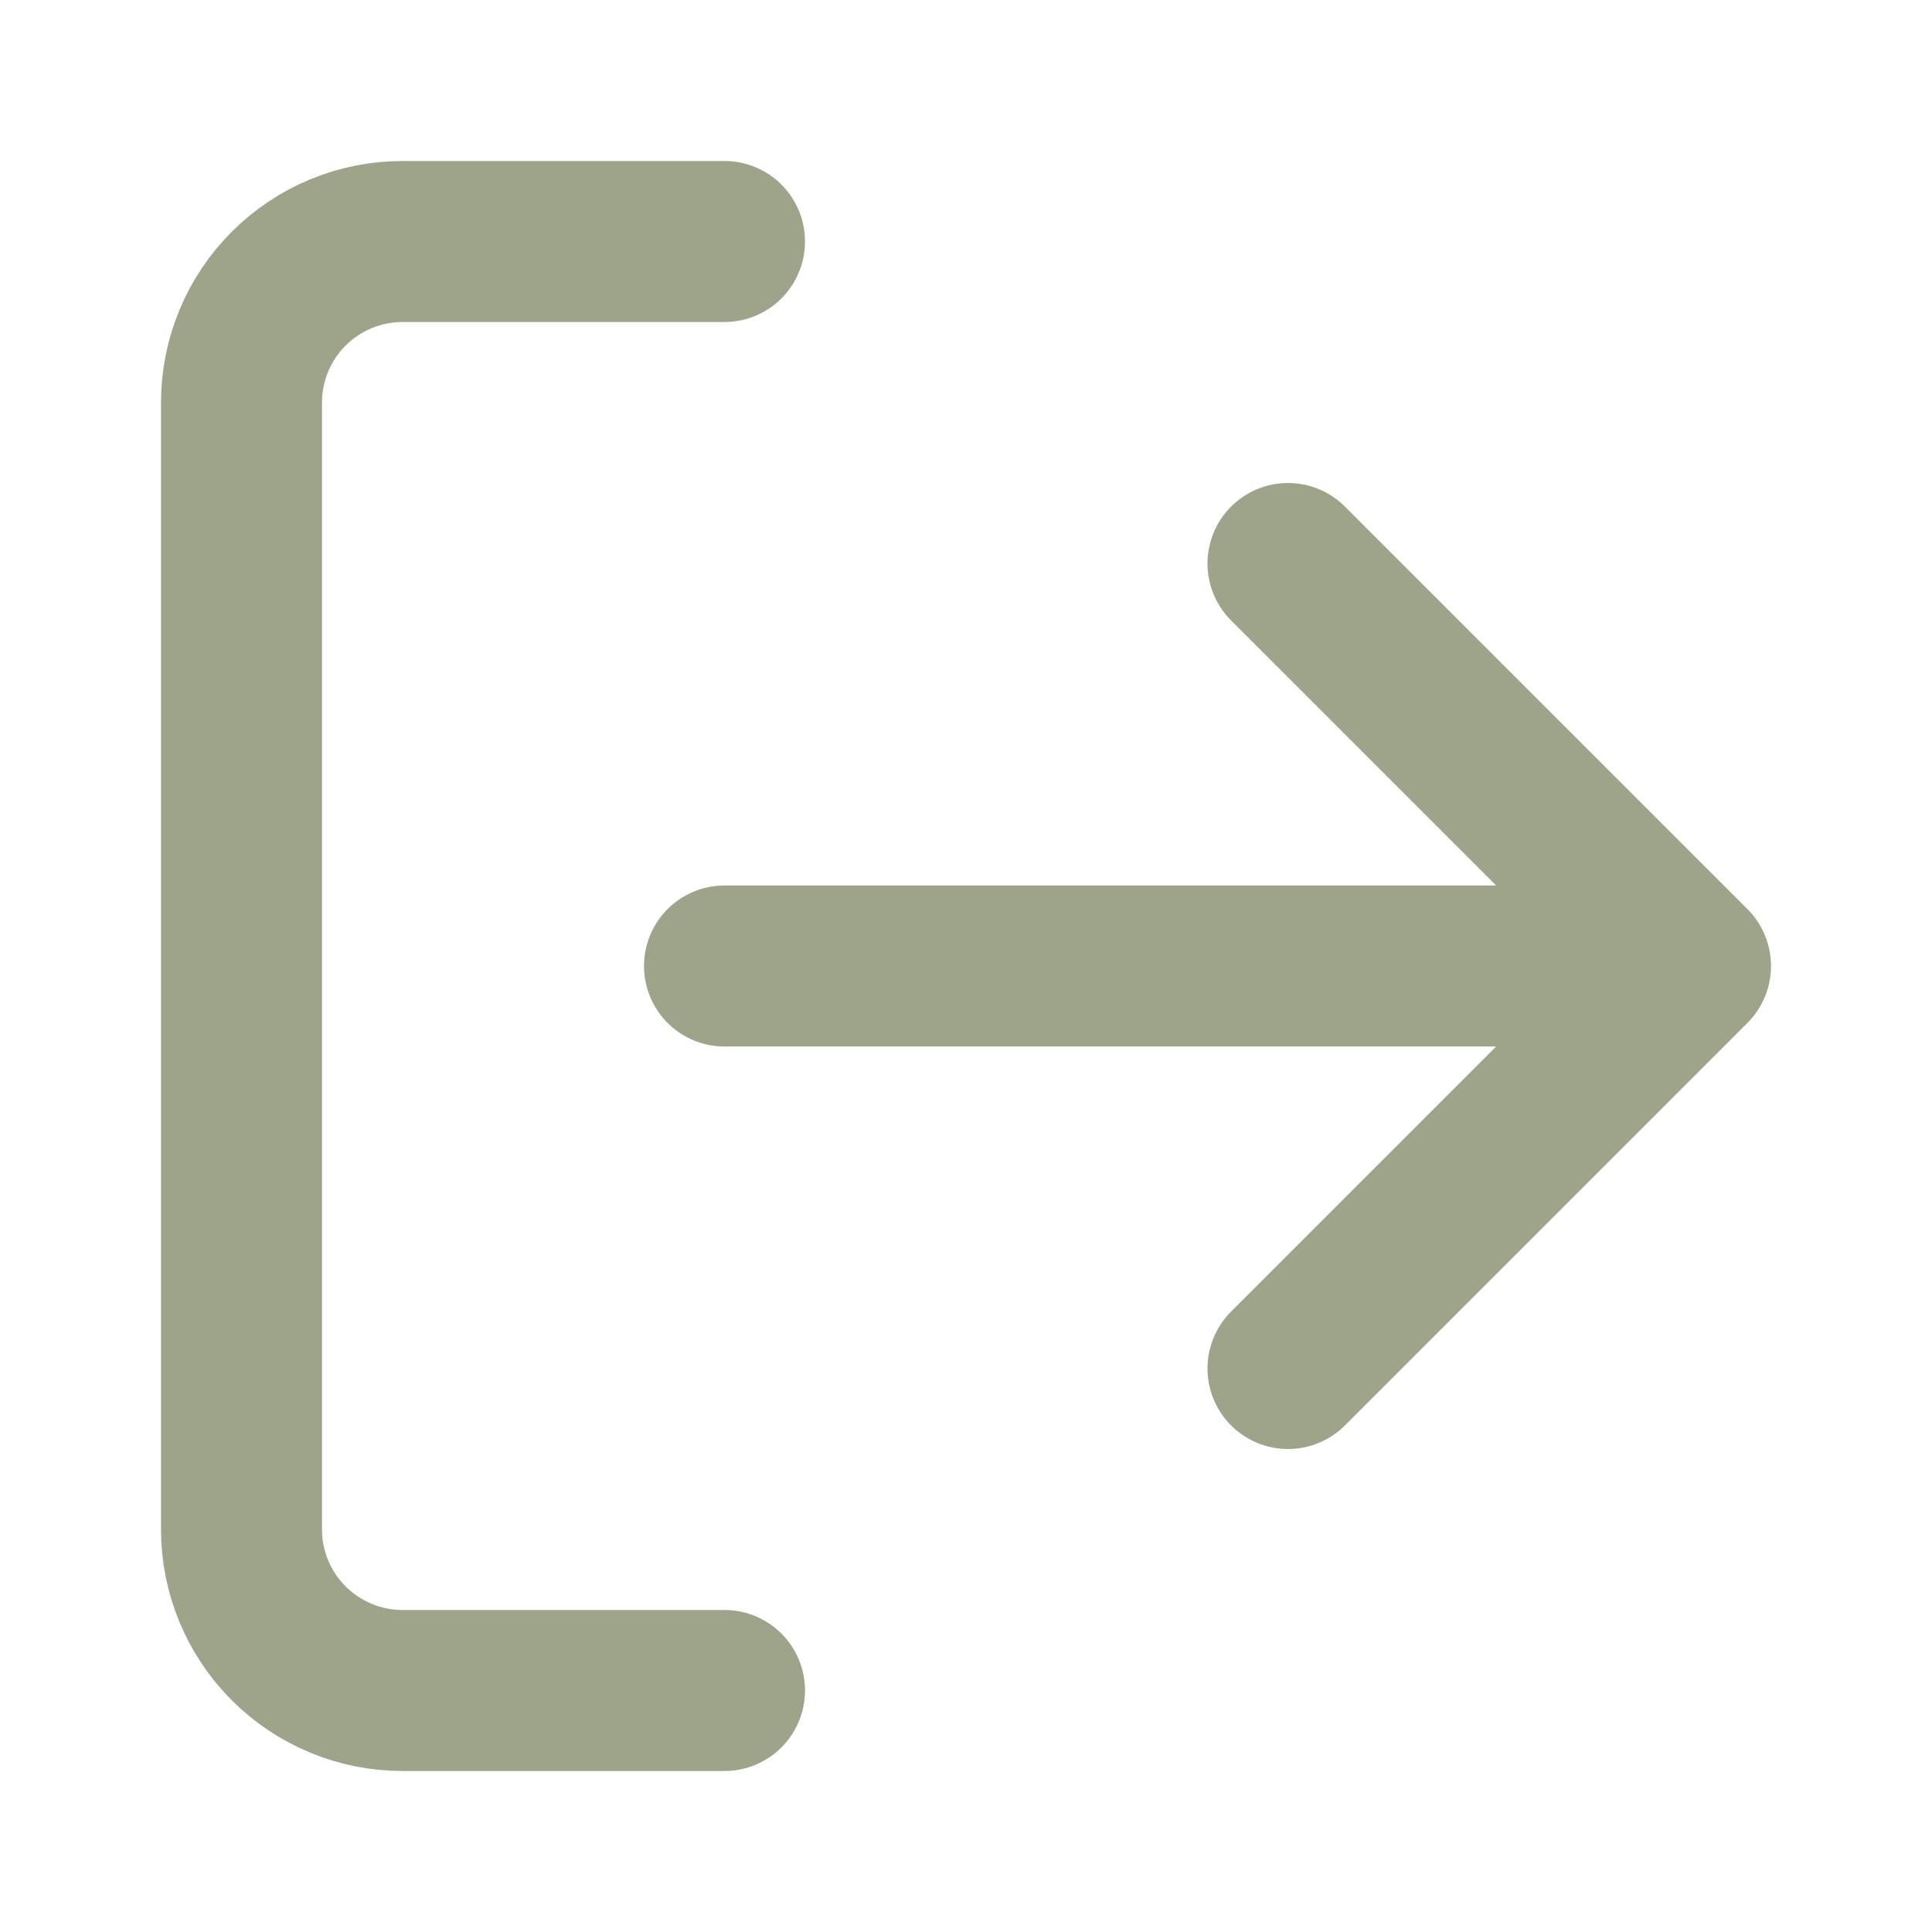
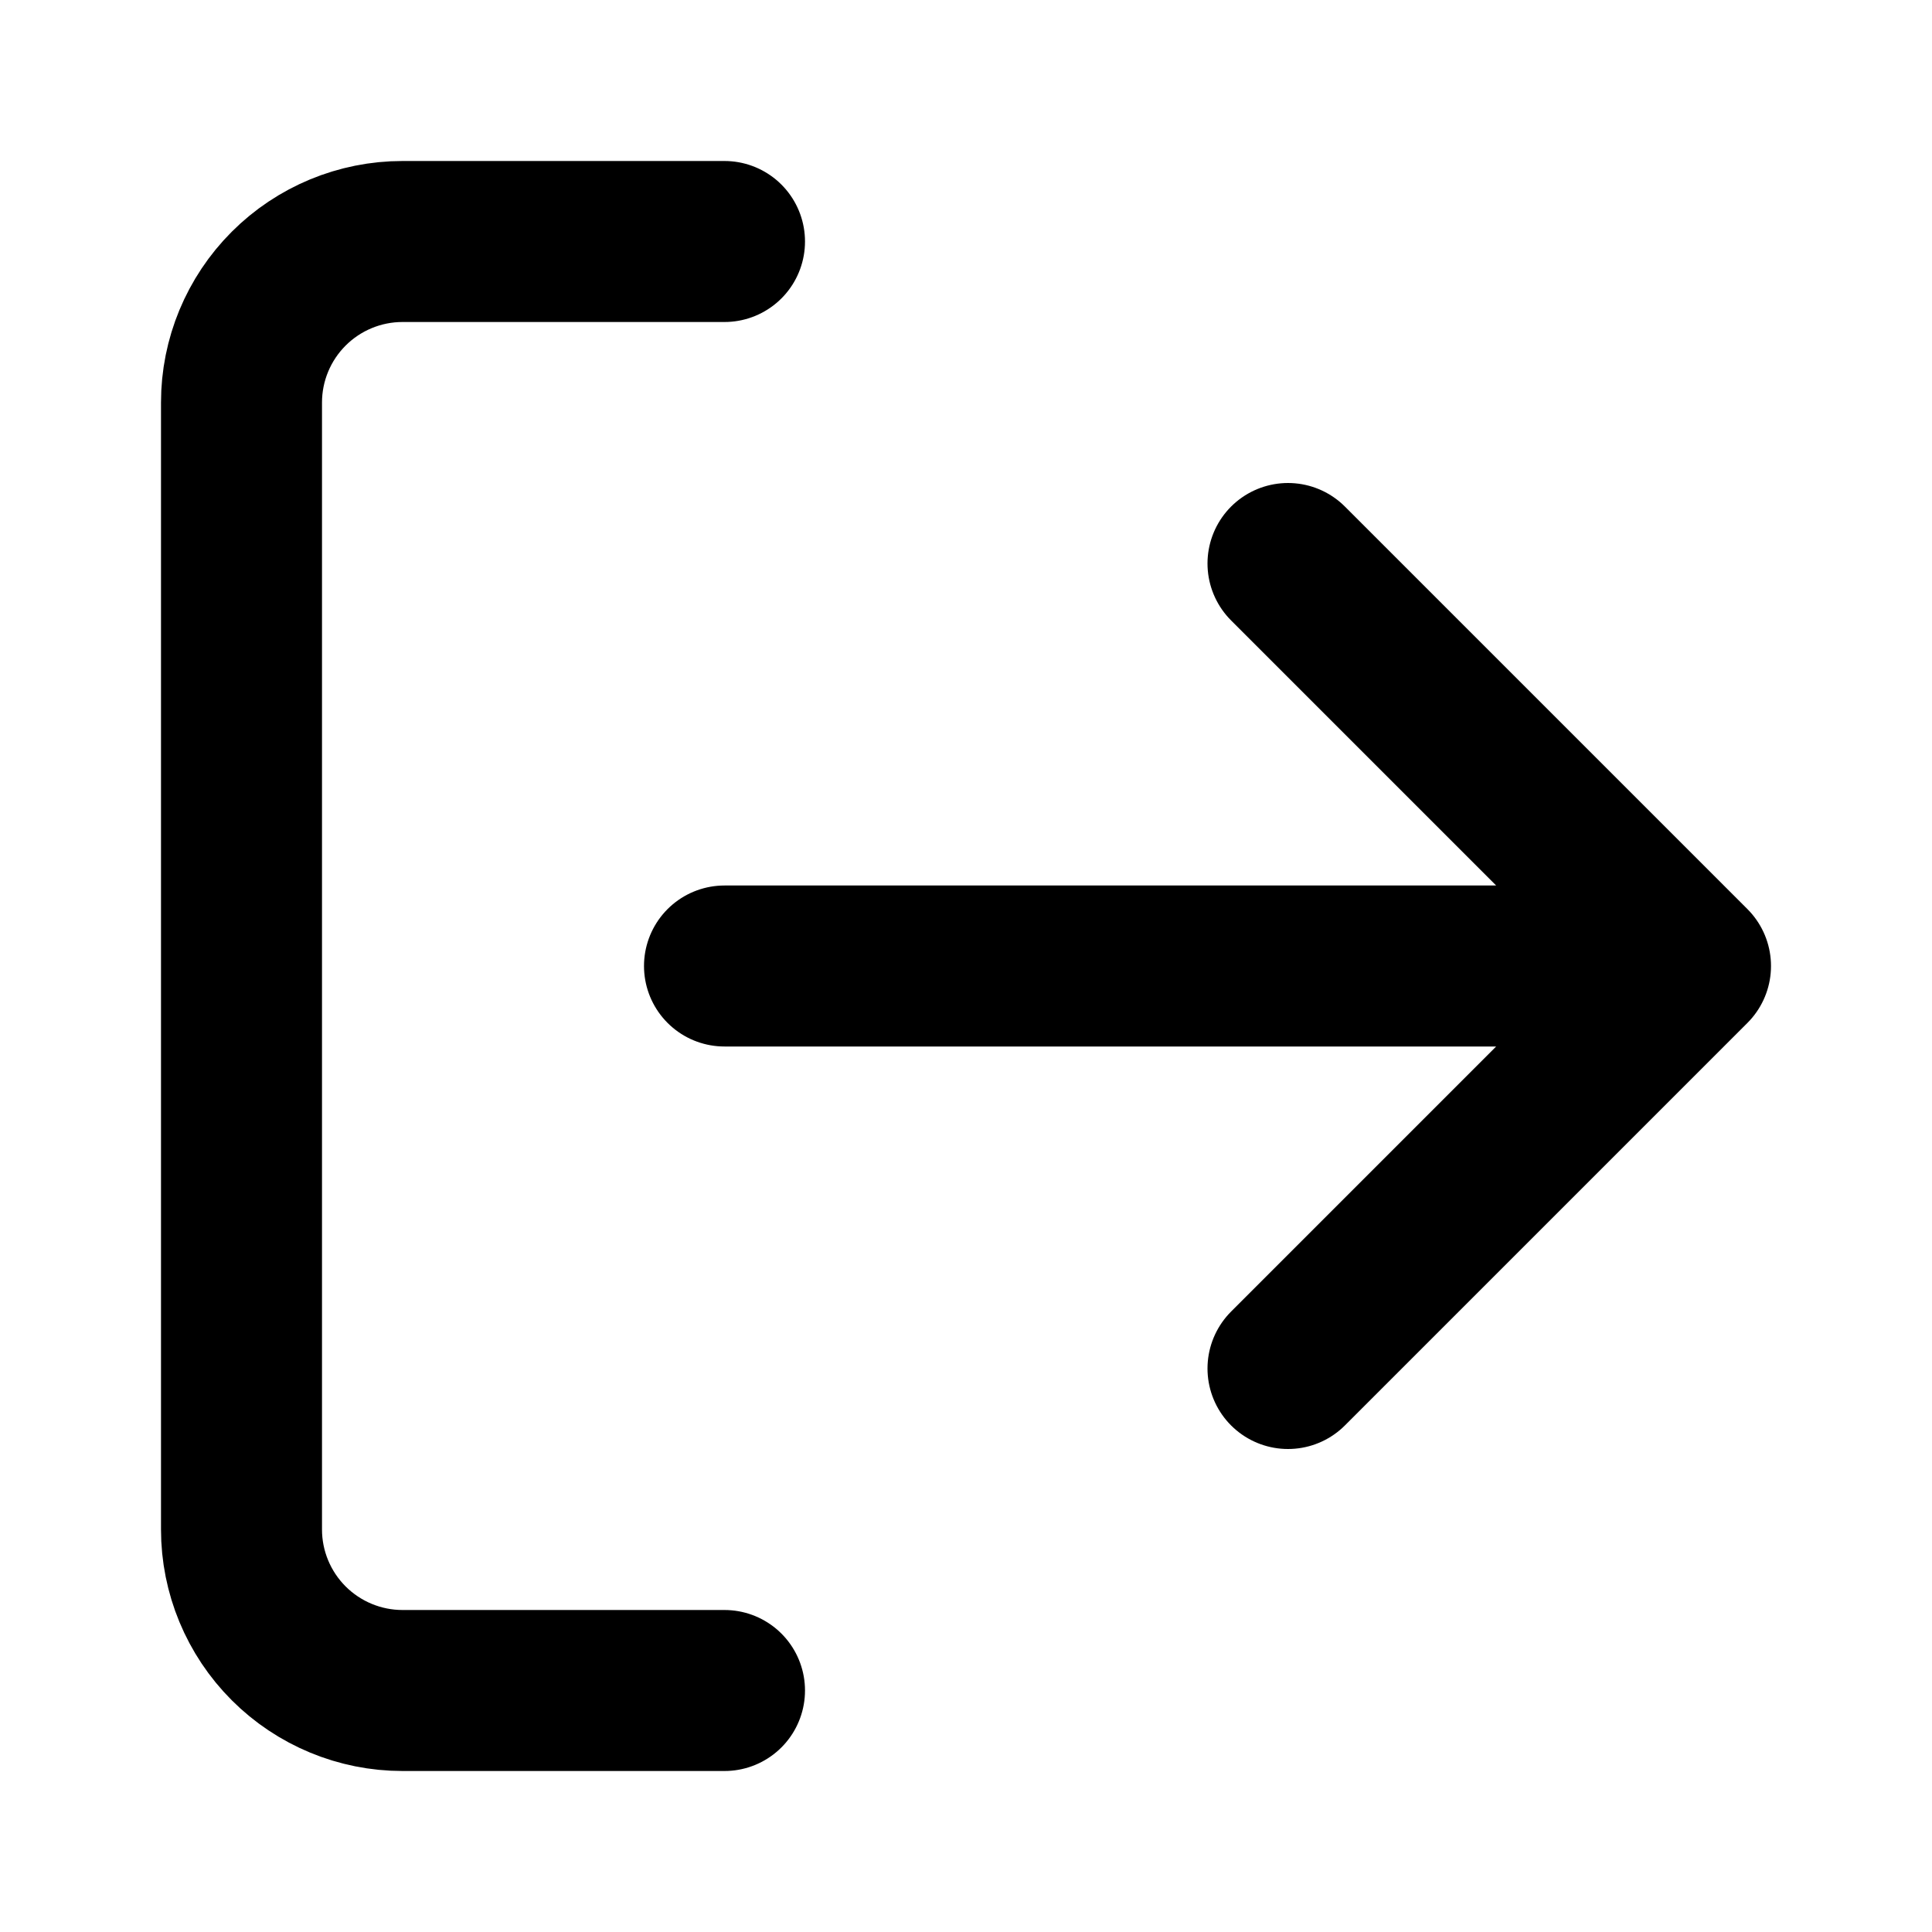
<svg xmlns="http://www.w3.org/2000/svg" width="24" height="24" viewBox="0 0 24 24" fill="none">
-   <path d="M9 21H5C4.47 21 3.961 20.789 3.586 20.414C3.211 20.039 3 19.53 3 19V5C3 4.47 3.211 3.961 3.586 3.586C3.961 3.211 4.47 3 5 3H9M16 17L21 12M21 12L16 7M21 12H9" stroke="#9DA48A" stroke-width="2" stroke-linecap="round" stroke-linejoin="round" />
+   <path d="M9 21H5C4.47 21 3.961 20.789 3.586 20.414C3.211 20.039 3 19.53 3 19V5C3 4.47 3.211 3.961 3.586 3.586C3.961 3.211 4.47 3 5 3H9M16 17L21 12M21 12L16 7M21 12H9" stroke="currentColor" stroke-width="2" stroke-linecap="round" stroke-linejoin="round" />
</svg>
